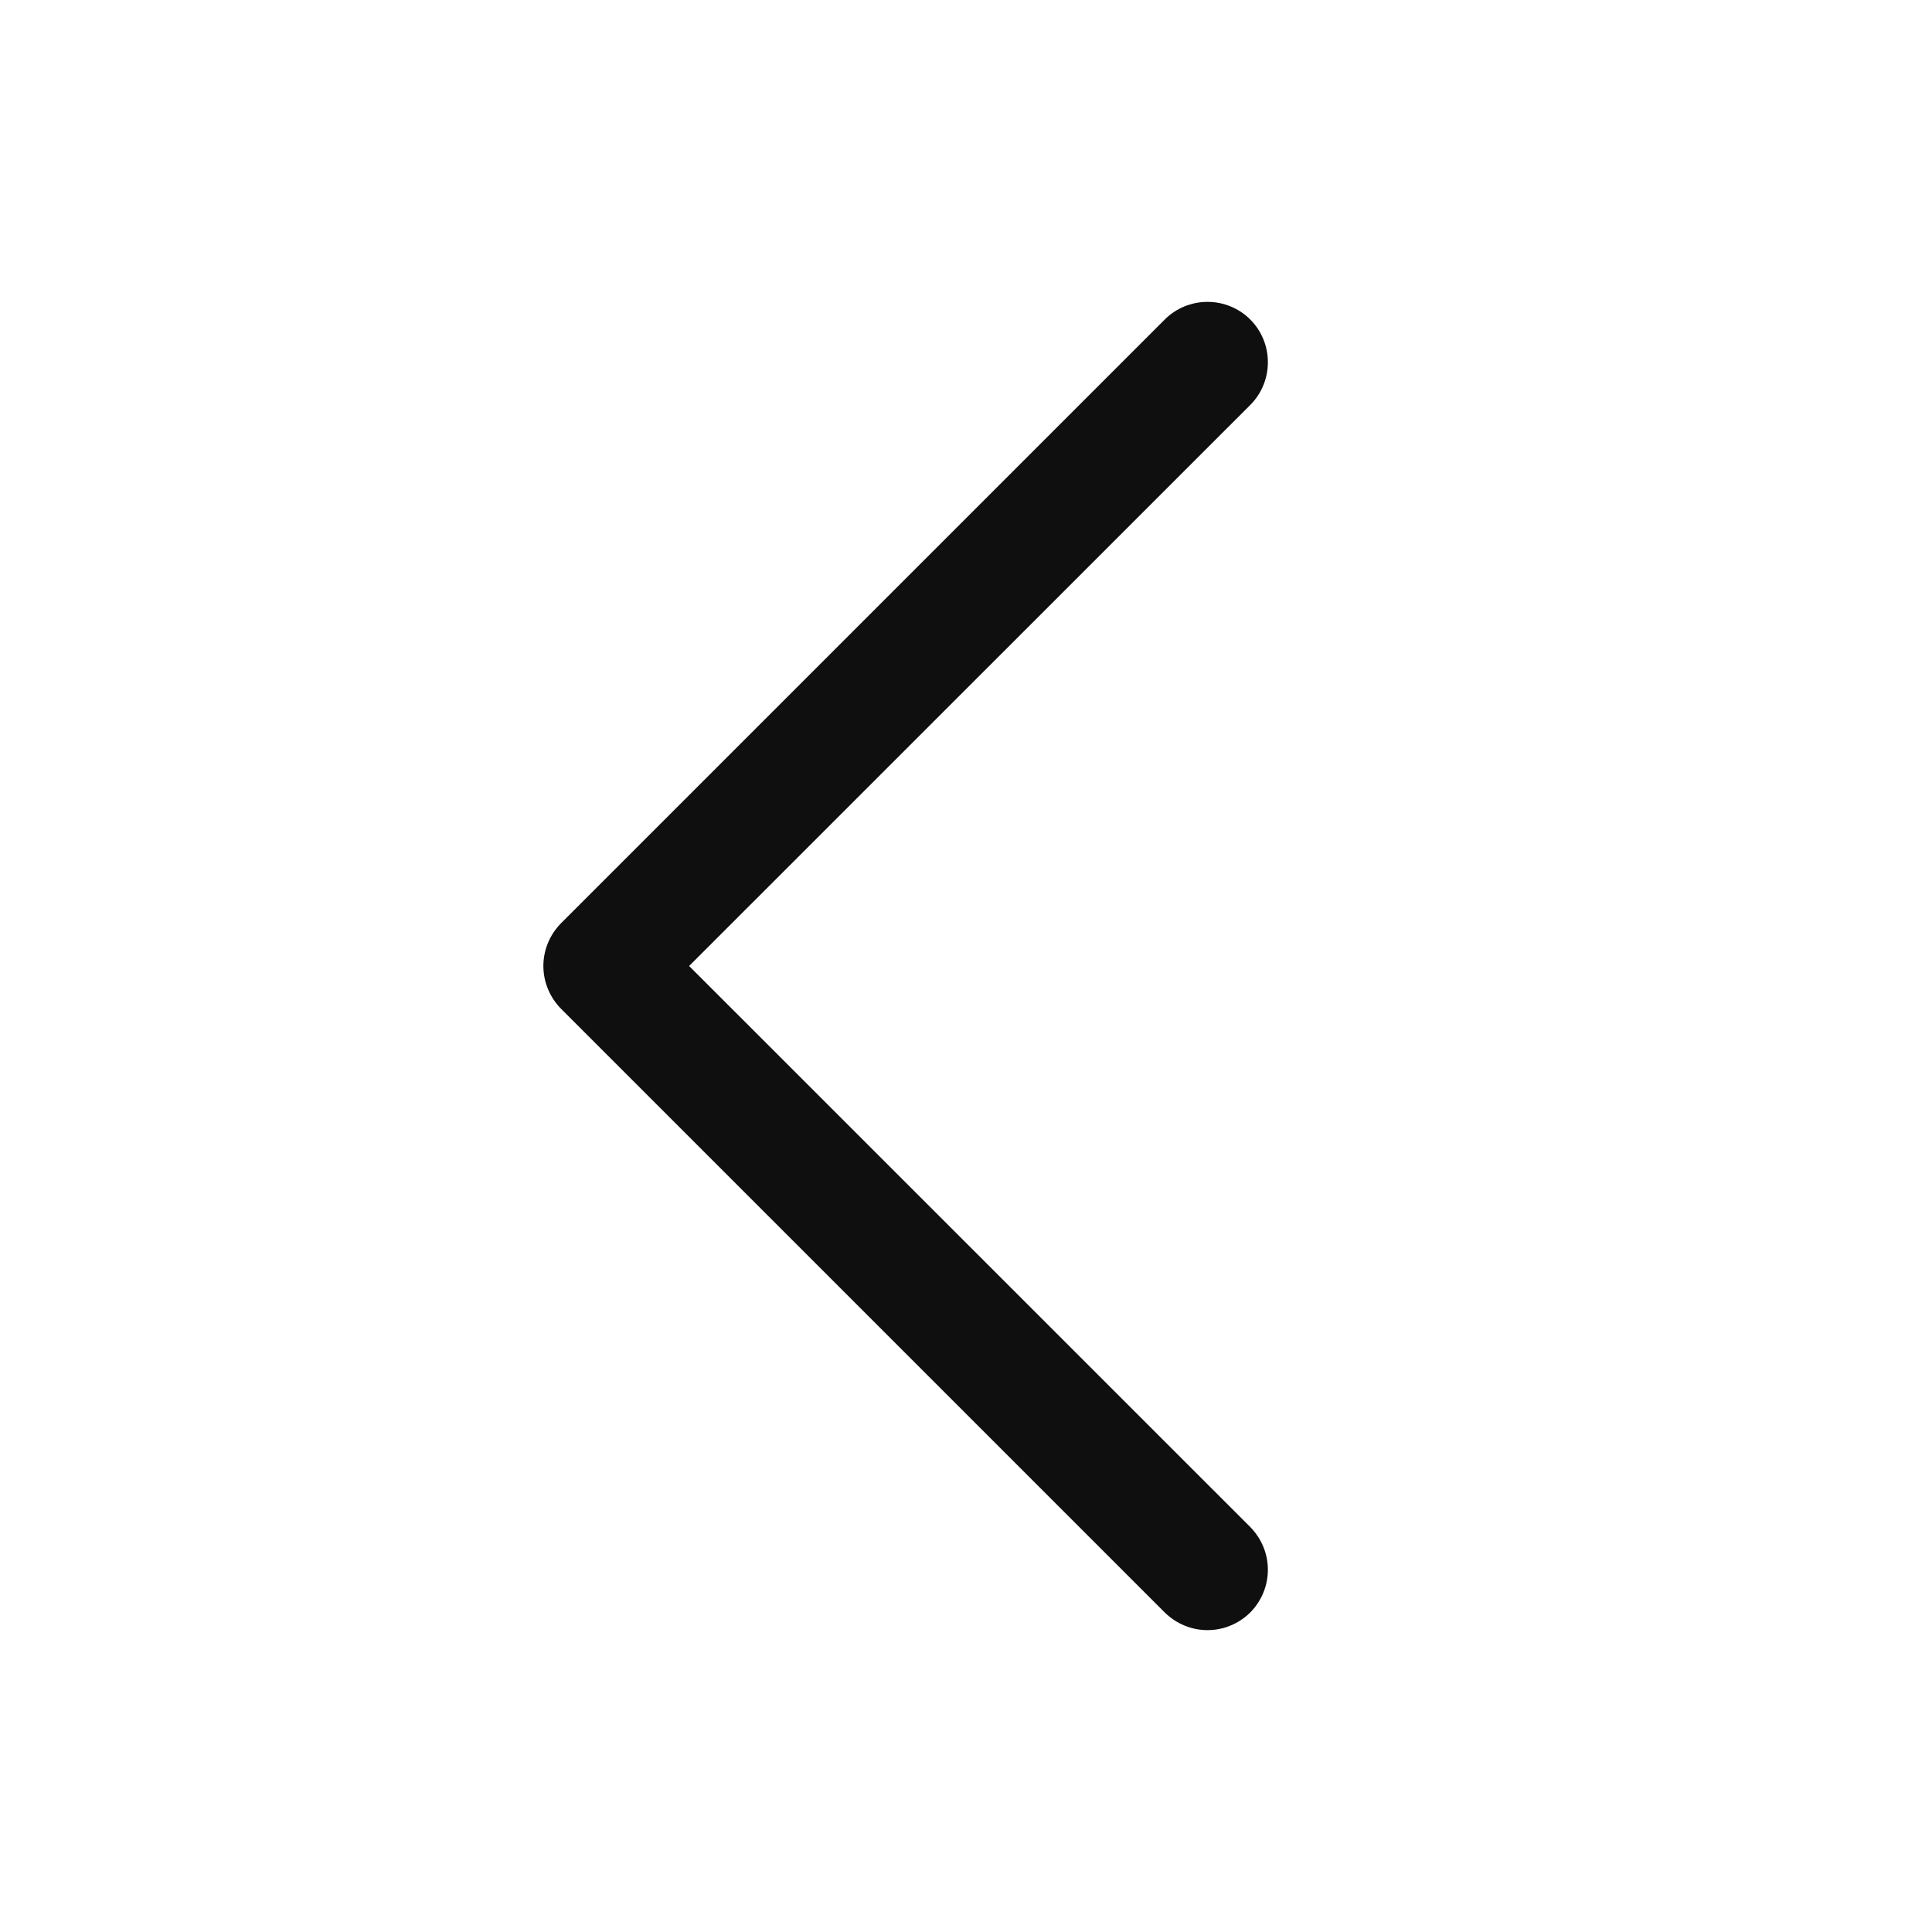
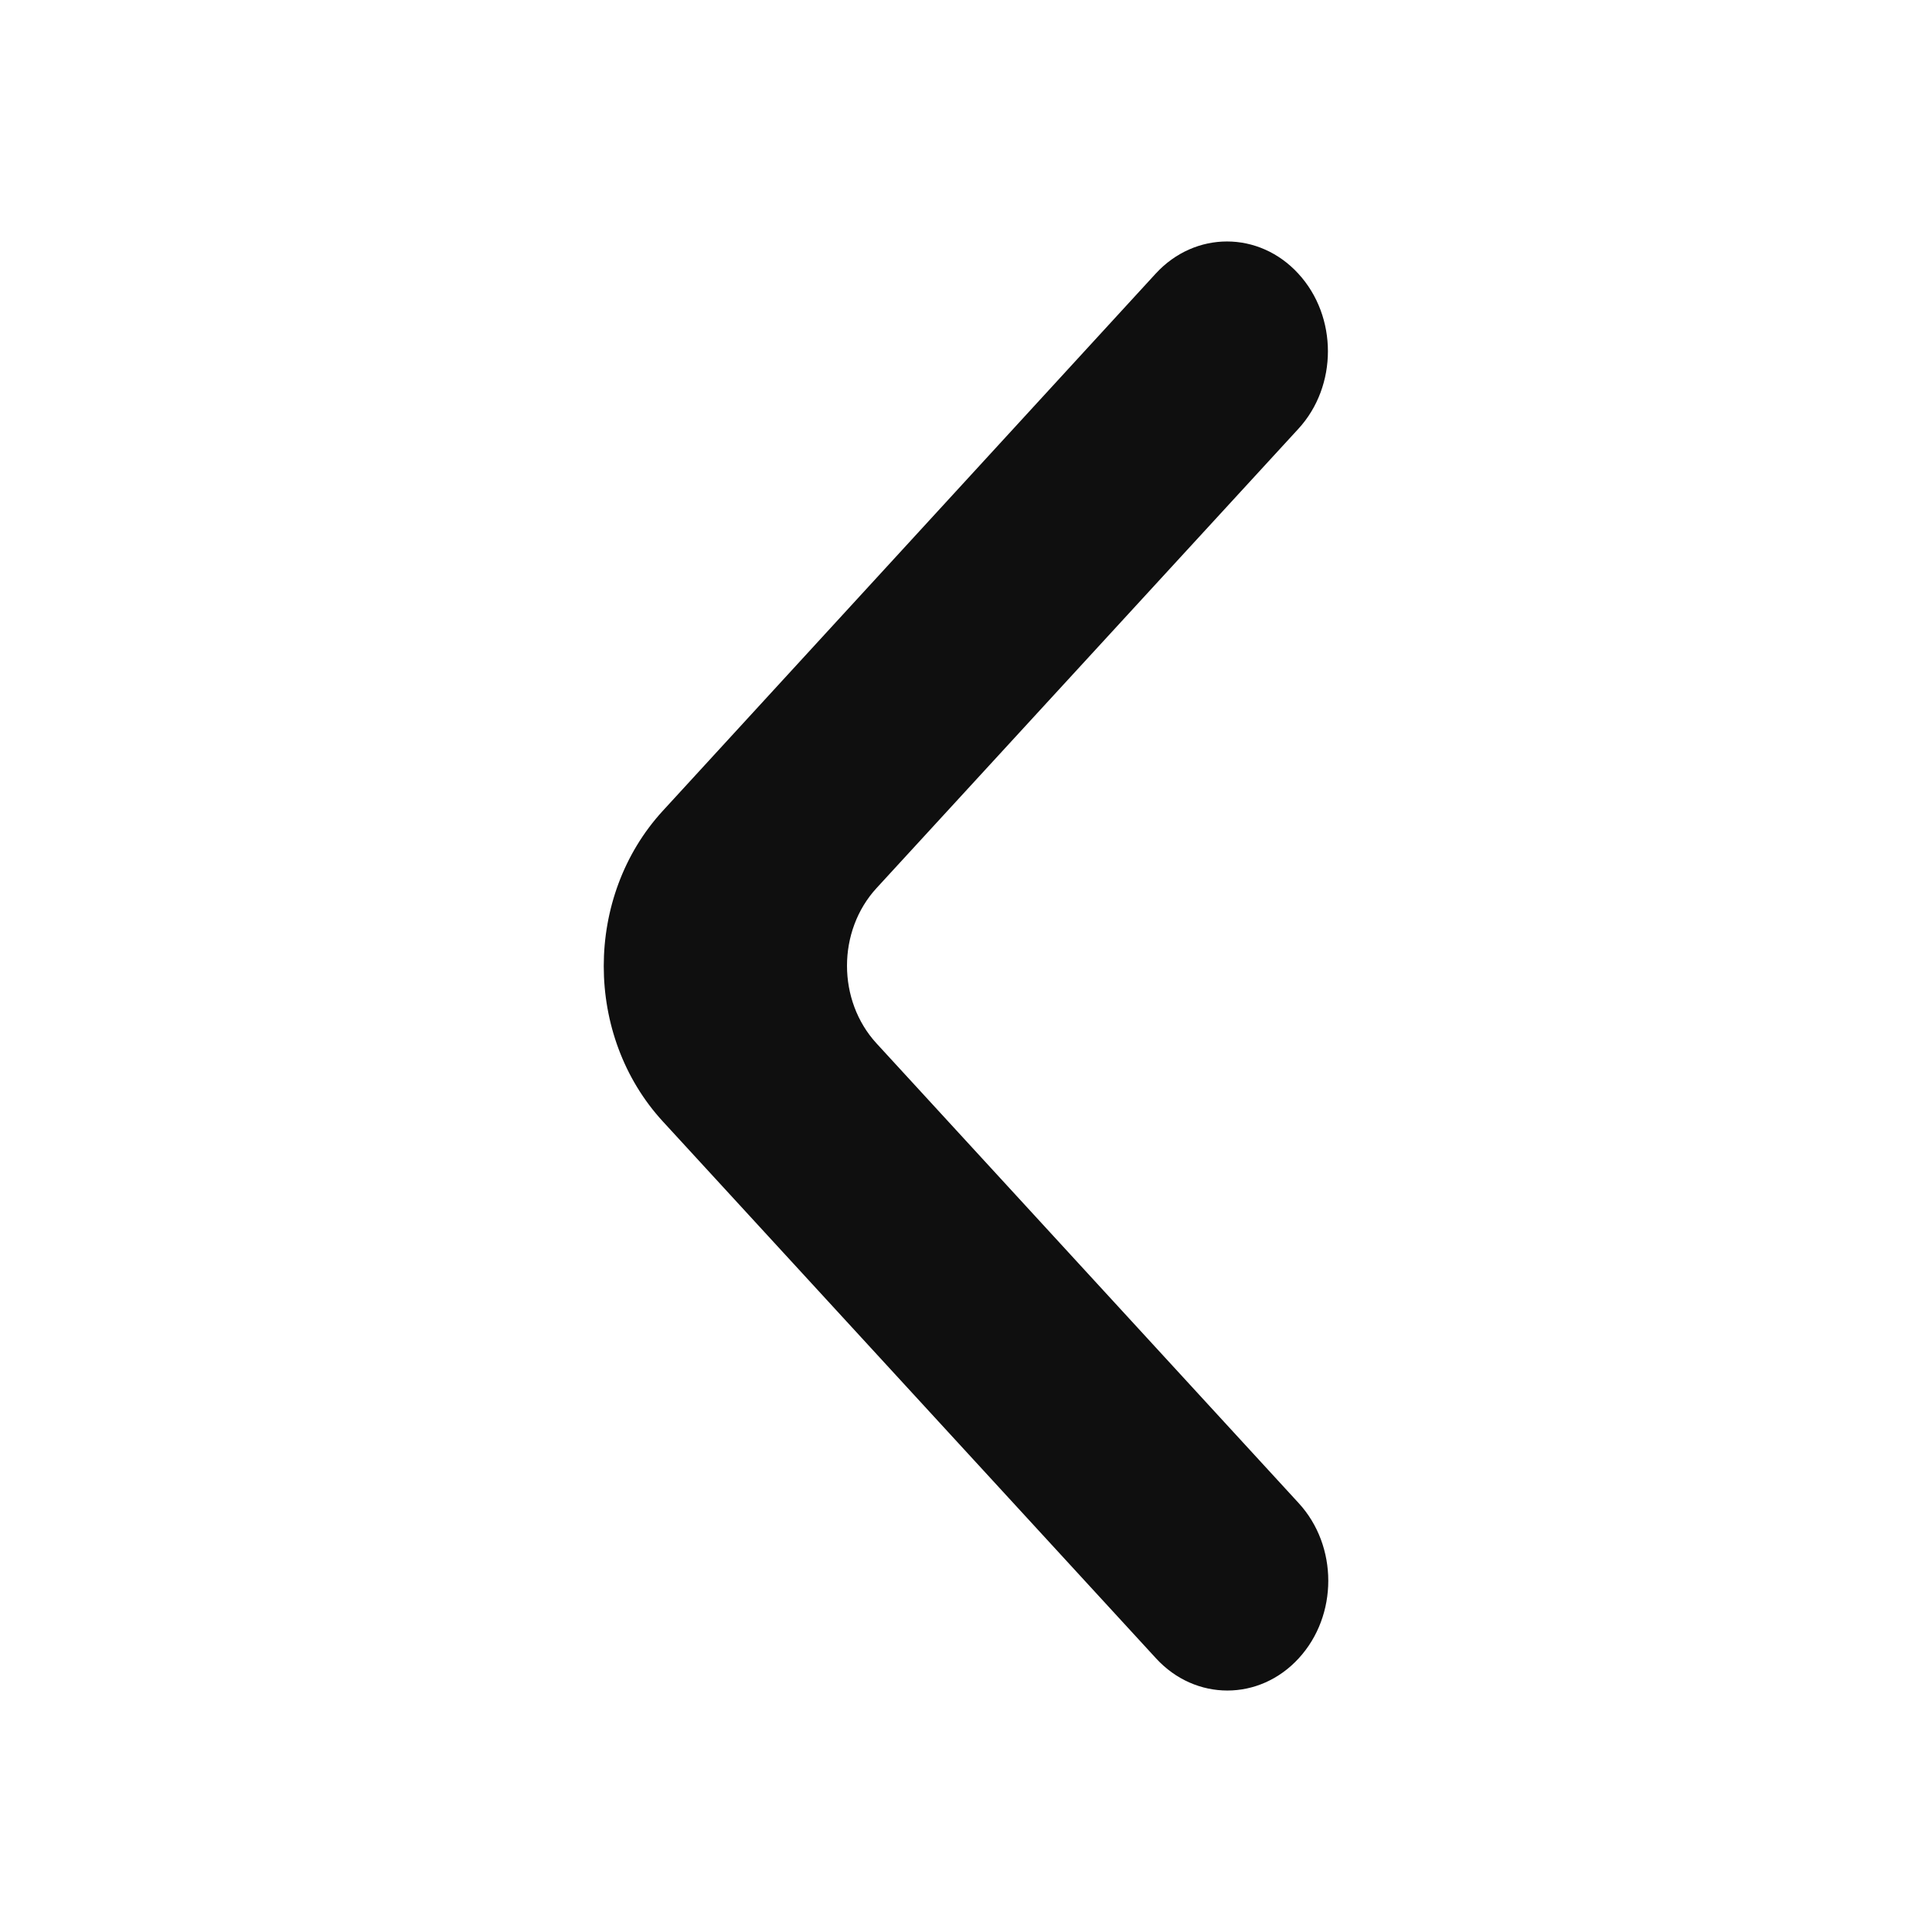
<svg xmlns="http://www.w3.org/2000/svg" width="16" height="16" viewBox="0 0 16 16" fill="none">
-   <g id="CaretLeft">
-     <path id="Vector" d="M10.354 12.646C10.4 12.693 10.437 12.748 10.462 12.809C10.487 12.869 10.5 12.934 10.5 13C10.5 13.066 10.487 13.131 10.462 13.191C10.437 13.252 10.4 13.307 10.354 13.354C10.307 13.4 10.252 13.437 10.191 13.462C10.131 13.487 10.066 13.5 10 13.5C9.934 13.5 9.869 13.487 9.809 13.462C9.748 13.437 9.693 13.4 9.646 13.354L4.646 8.354C4.6 8.307 4.563 8.252 4.538 8.191C4.513 8.131 4.5 8.066 4.5 8C4.5 7.934 4.513 7.869 4.538 7.809C4.563 7.748 4.6 7.693 4.646 7.646L9.646 2.646C9.74 2.552 9.867 2.5 10 2.5C10.133 2.5 10.26 2.552 10.354 2.646C10.448 2.74 10.5 2.867 10.5 3C10.5 3.133 10.448 3.26 10.354 3.354L5.707 8L10.354 12.646Z" fill="#0F0F0F" />
+   <g id="Back">
+     <path id="Vector" d="M10.752 2.266C10.426 1.911 9.897 1.911 9.571 2.266L5.489 6.715C4.837 7.425 4.837 8.577 5.489 9.287L9.574 13.734C9.9 14.089 10.429 14.089 10.755 13.734C11.082 13.379 11.082 12.803 10.755 12.448L7.259 8.641C6.933 8.286 6.933 7.71 7.259 7.355L10.752 3.552C11.079 3.197 11.079 2.621 10.752 2.266Z" fill="#0F0F0F" />
  </g>
</svg>
